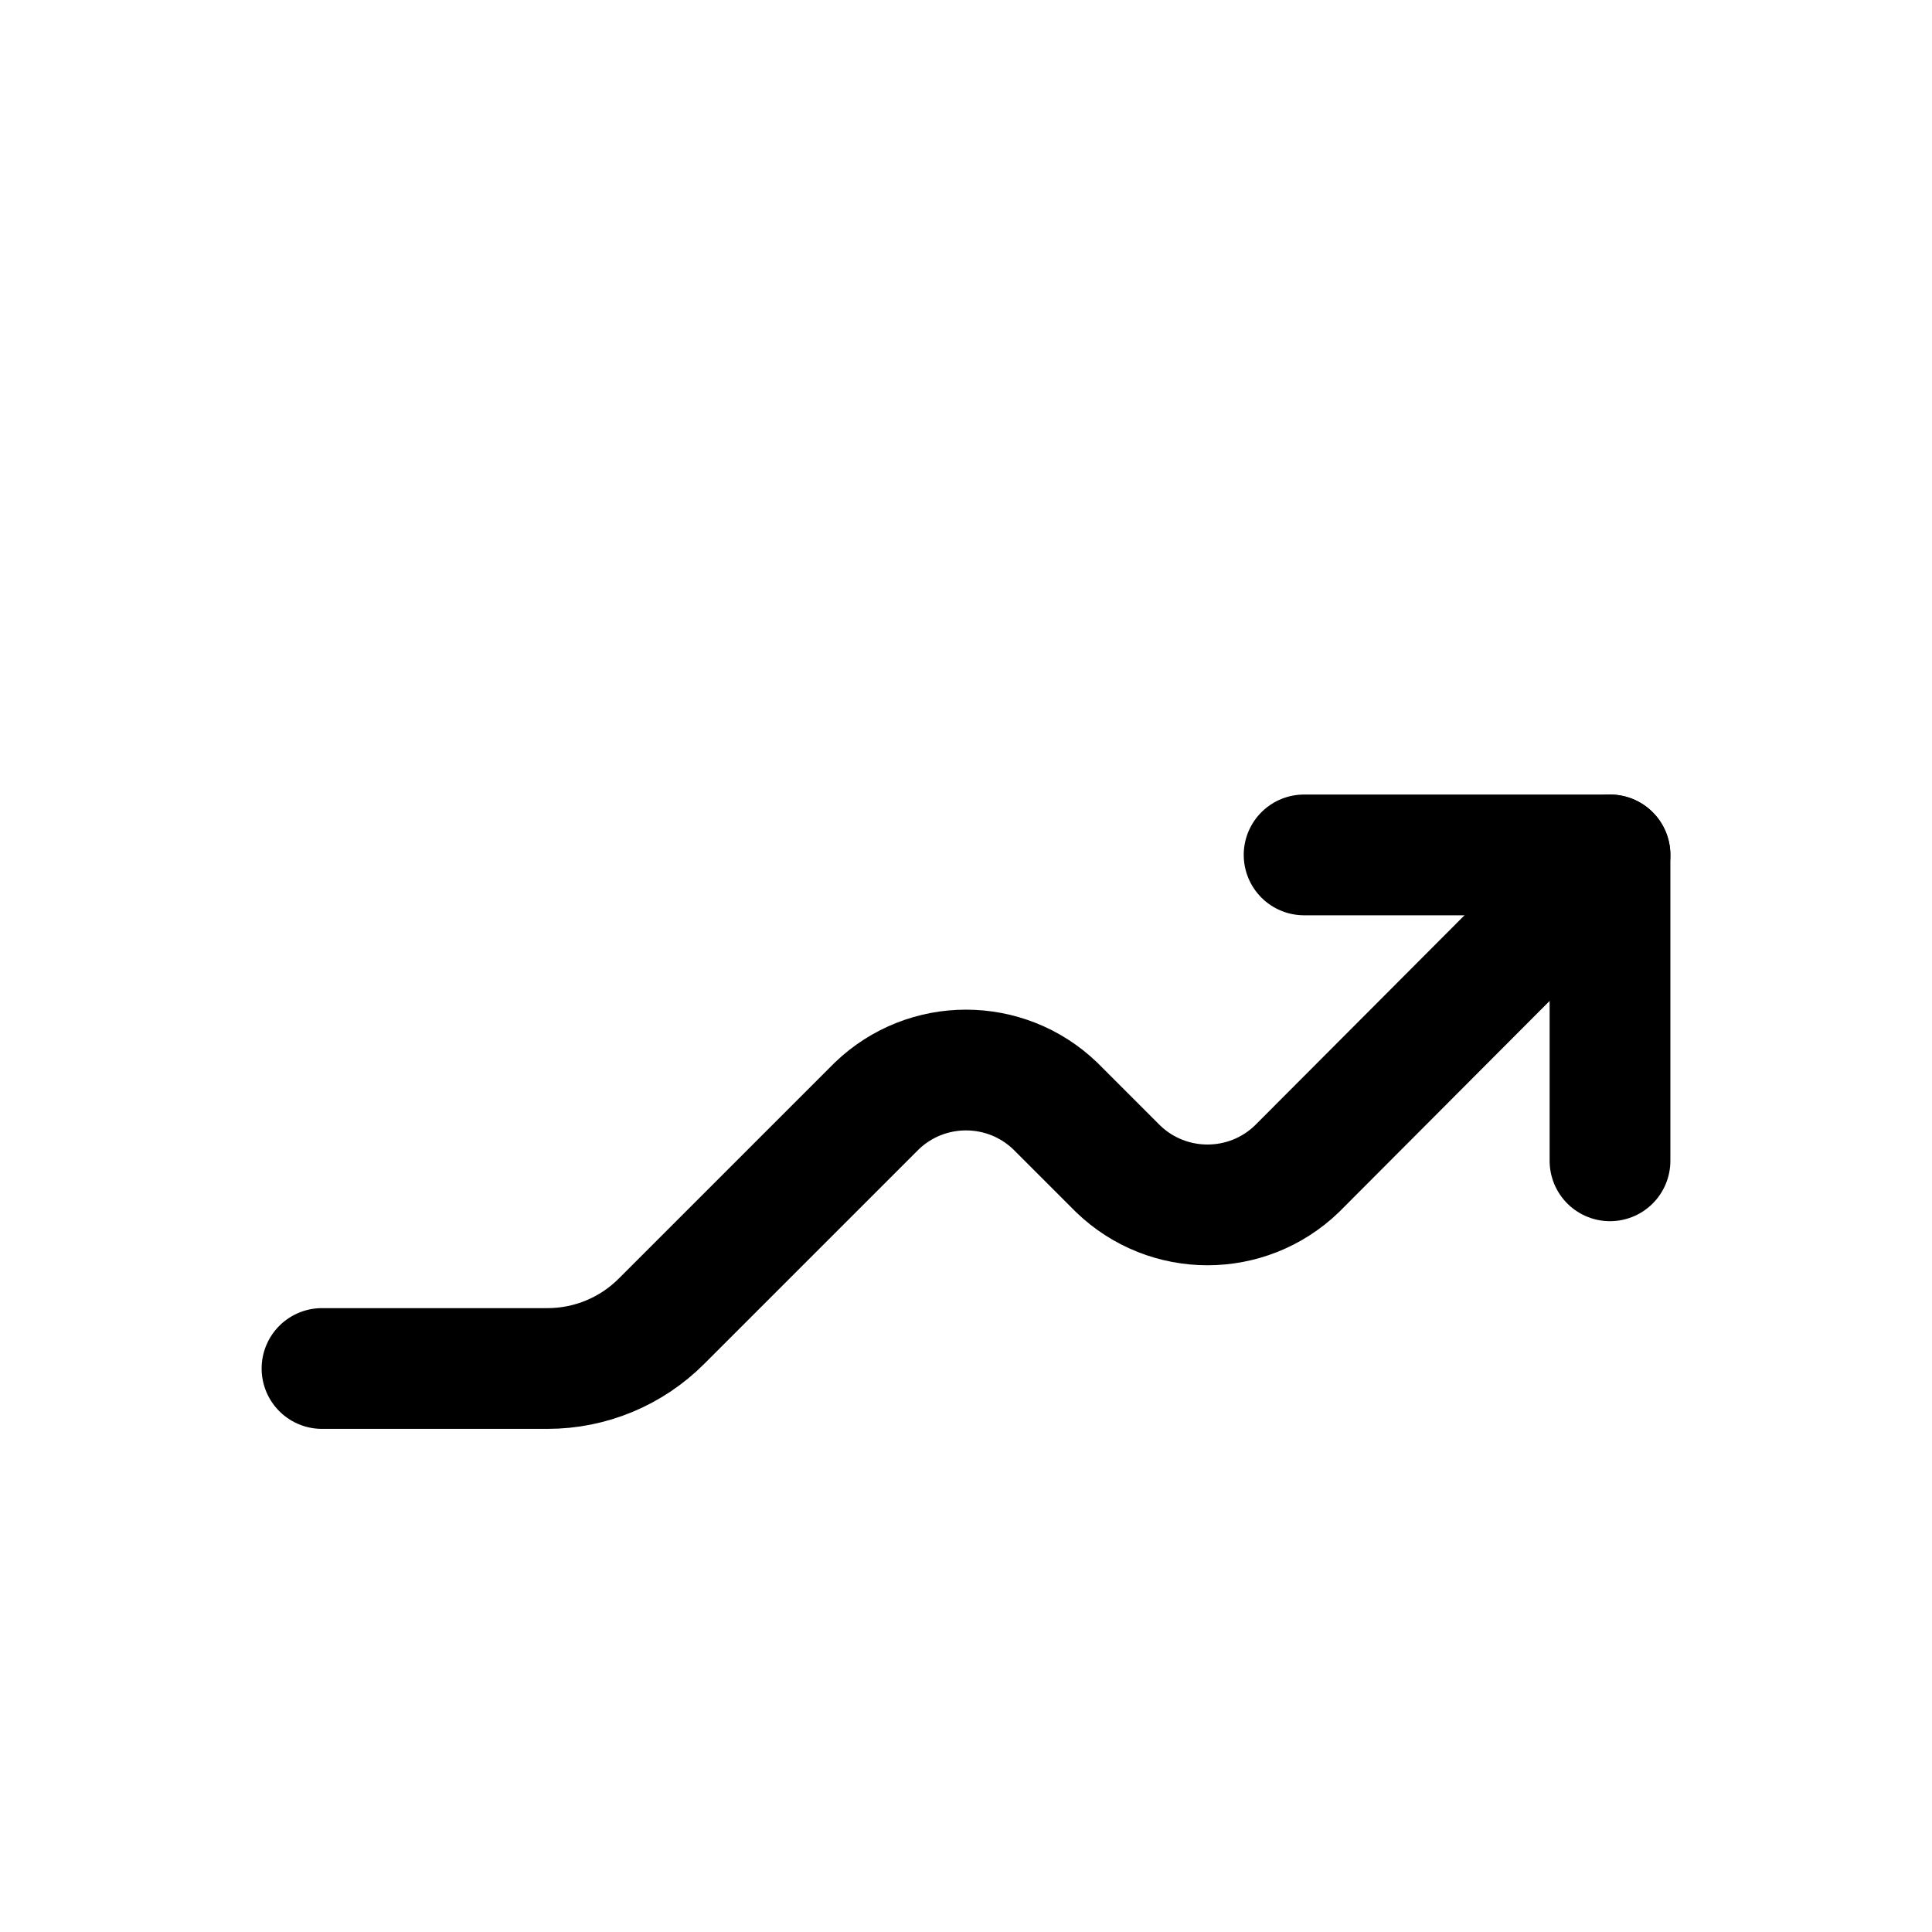
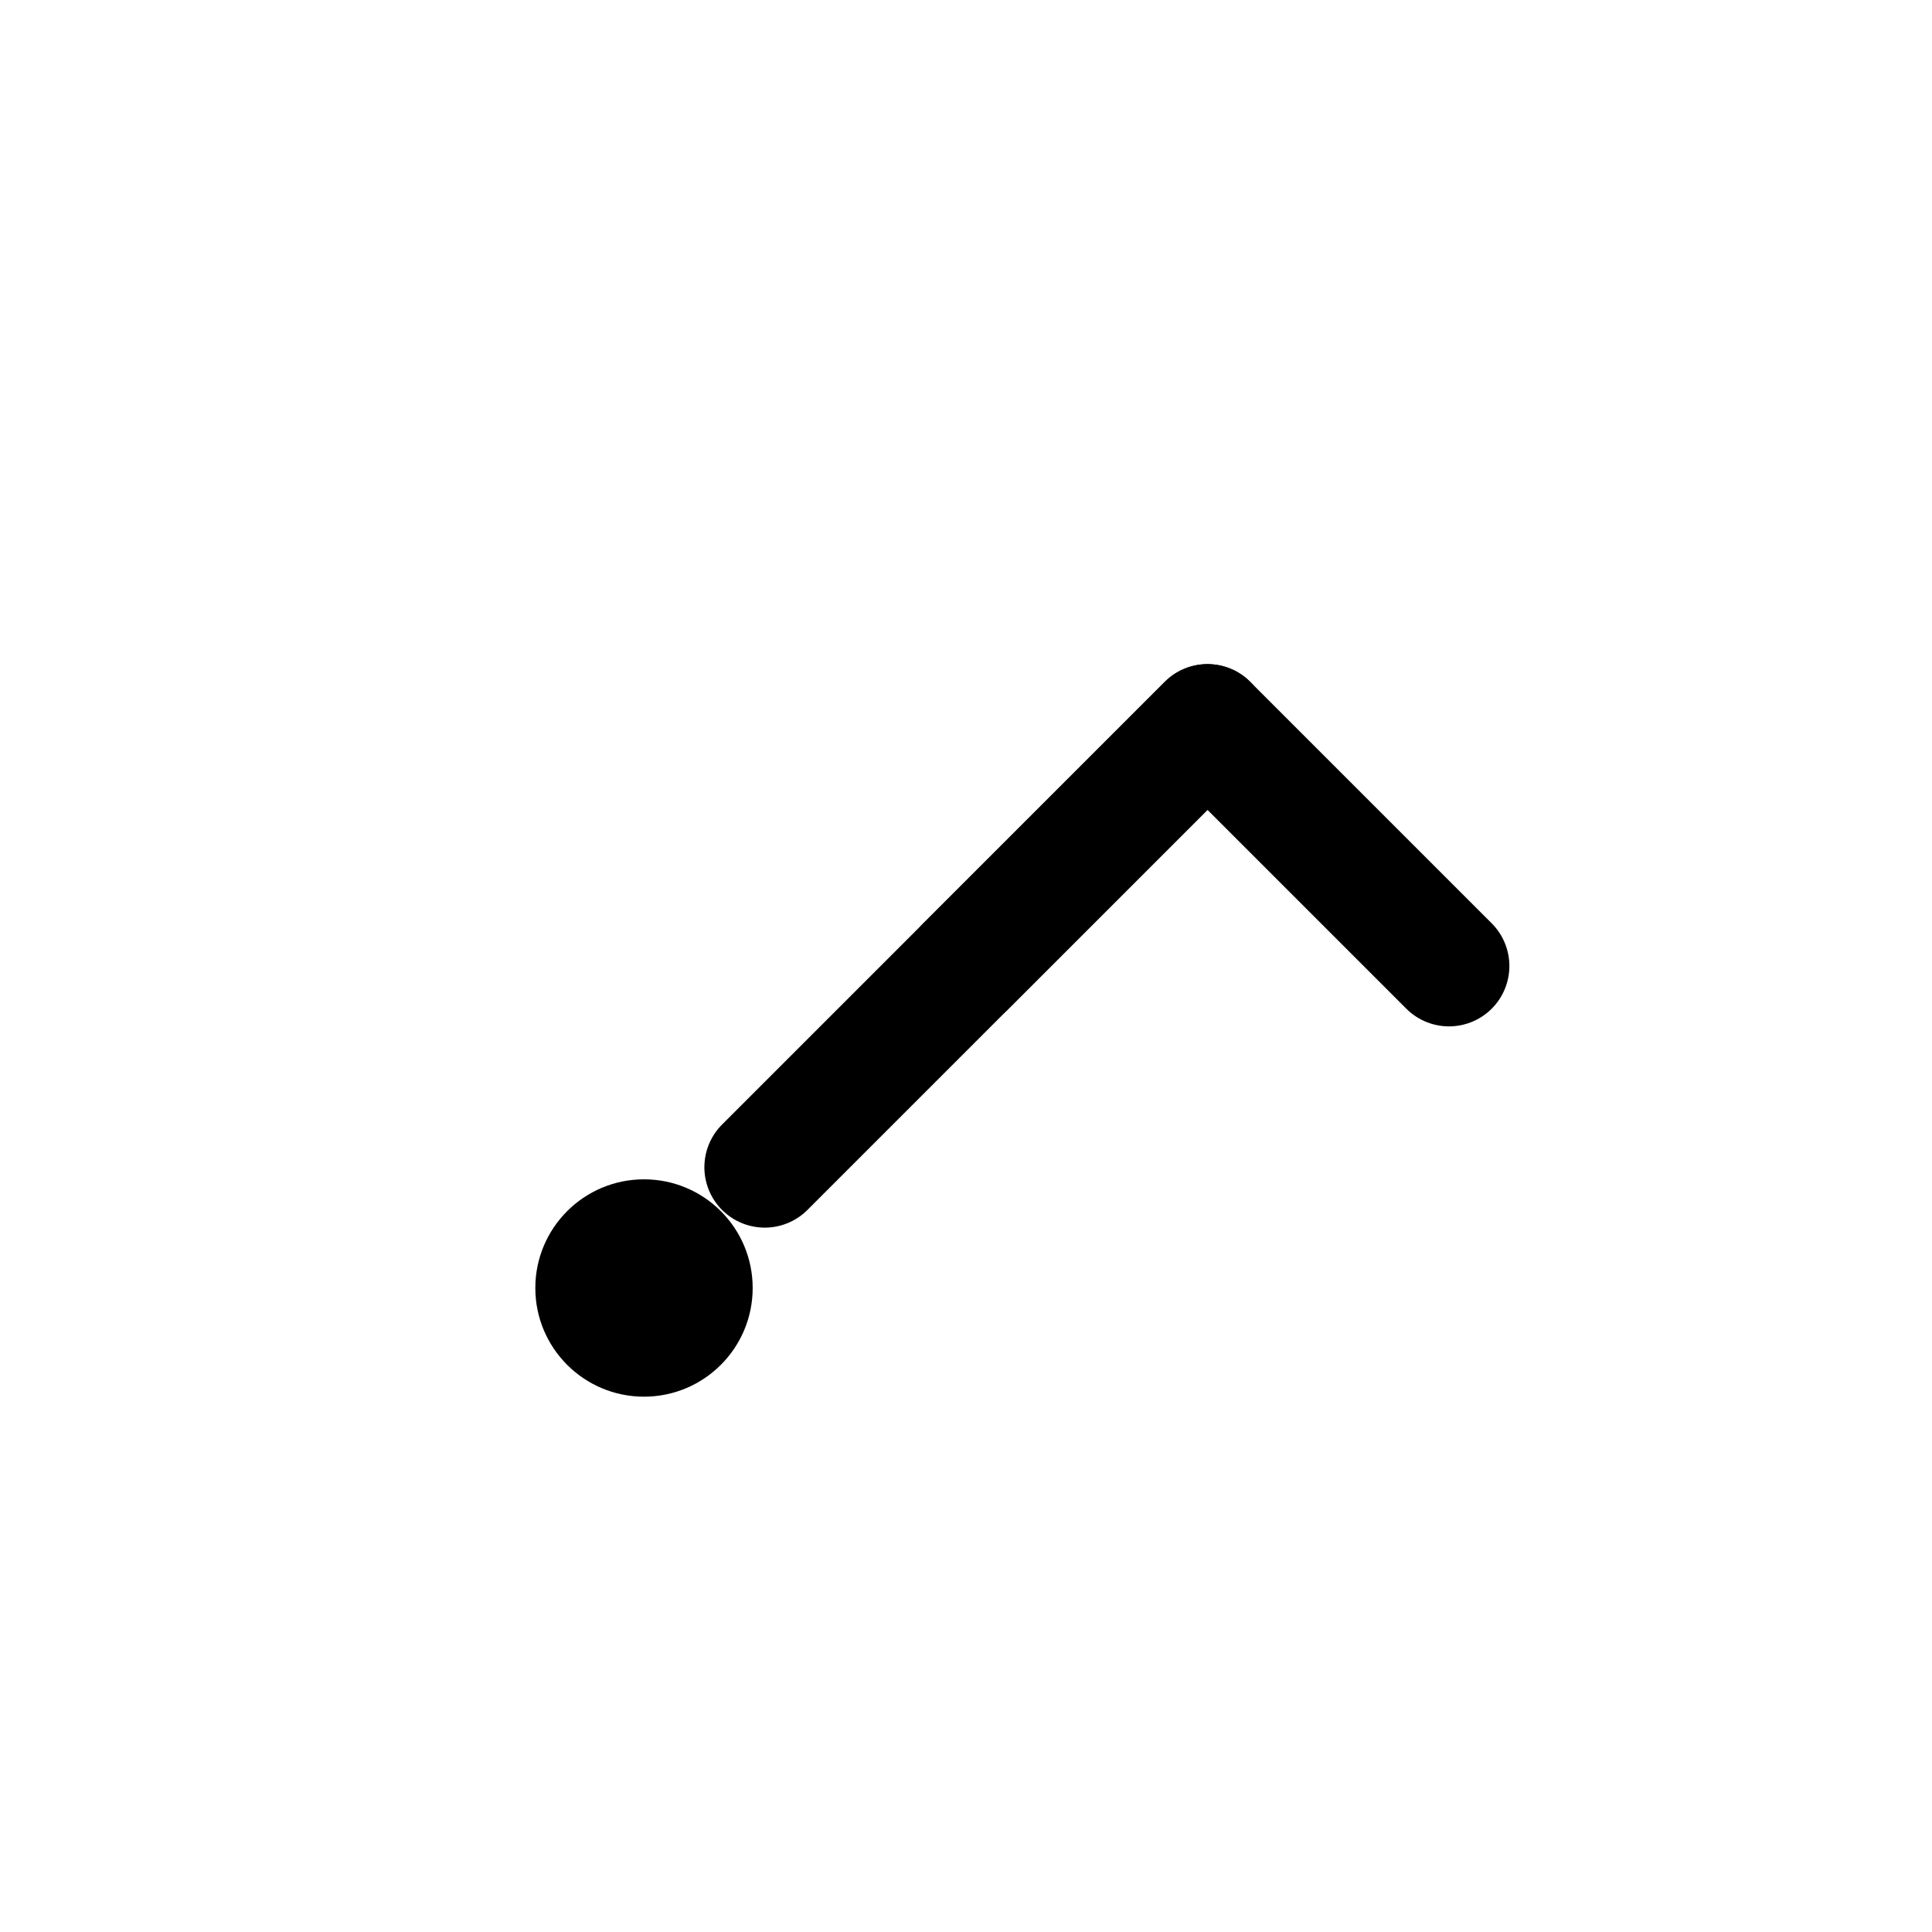
<svg xmlns="http://www.w3.org/2000/svg" width="24" height="24" viewBox="0 0 24 24" fill="none" stroke="currentColor" stroke-width="1.5" stroke-linecap="round" stroke-linejoin="round">
-   <path d="M4 17h2.8a2 2 0 0 0 1.42-.59l2.67-2.67a1.6 1.6 0 0 1 2.22 0l.78.78a1.6 1.6 0 0 0 2.22 0L20 10.62" />
-   <path d="M16.2 10.62H20v3.8" />
+   <circle cx="8" cy="16" r="1.35" fill="currentColor" stroke="none" />
+   <path d="M9.5 14.5 15 9l3 3" />
+   <path d="M15 9l-3 3" />
</svg>
